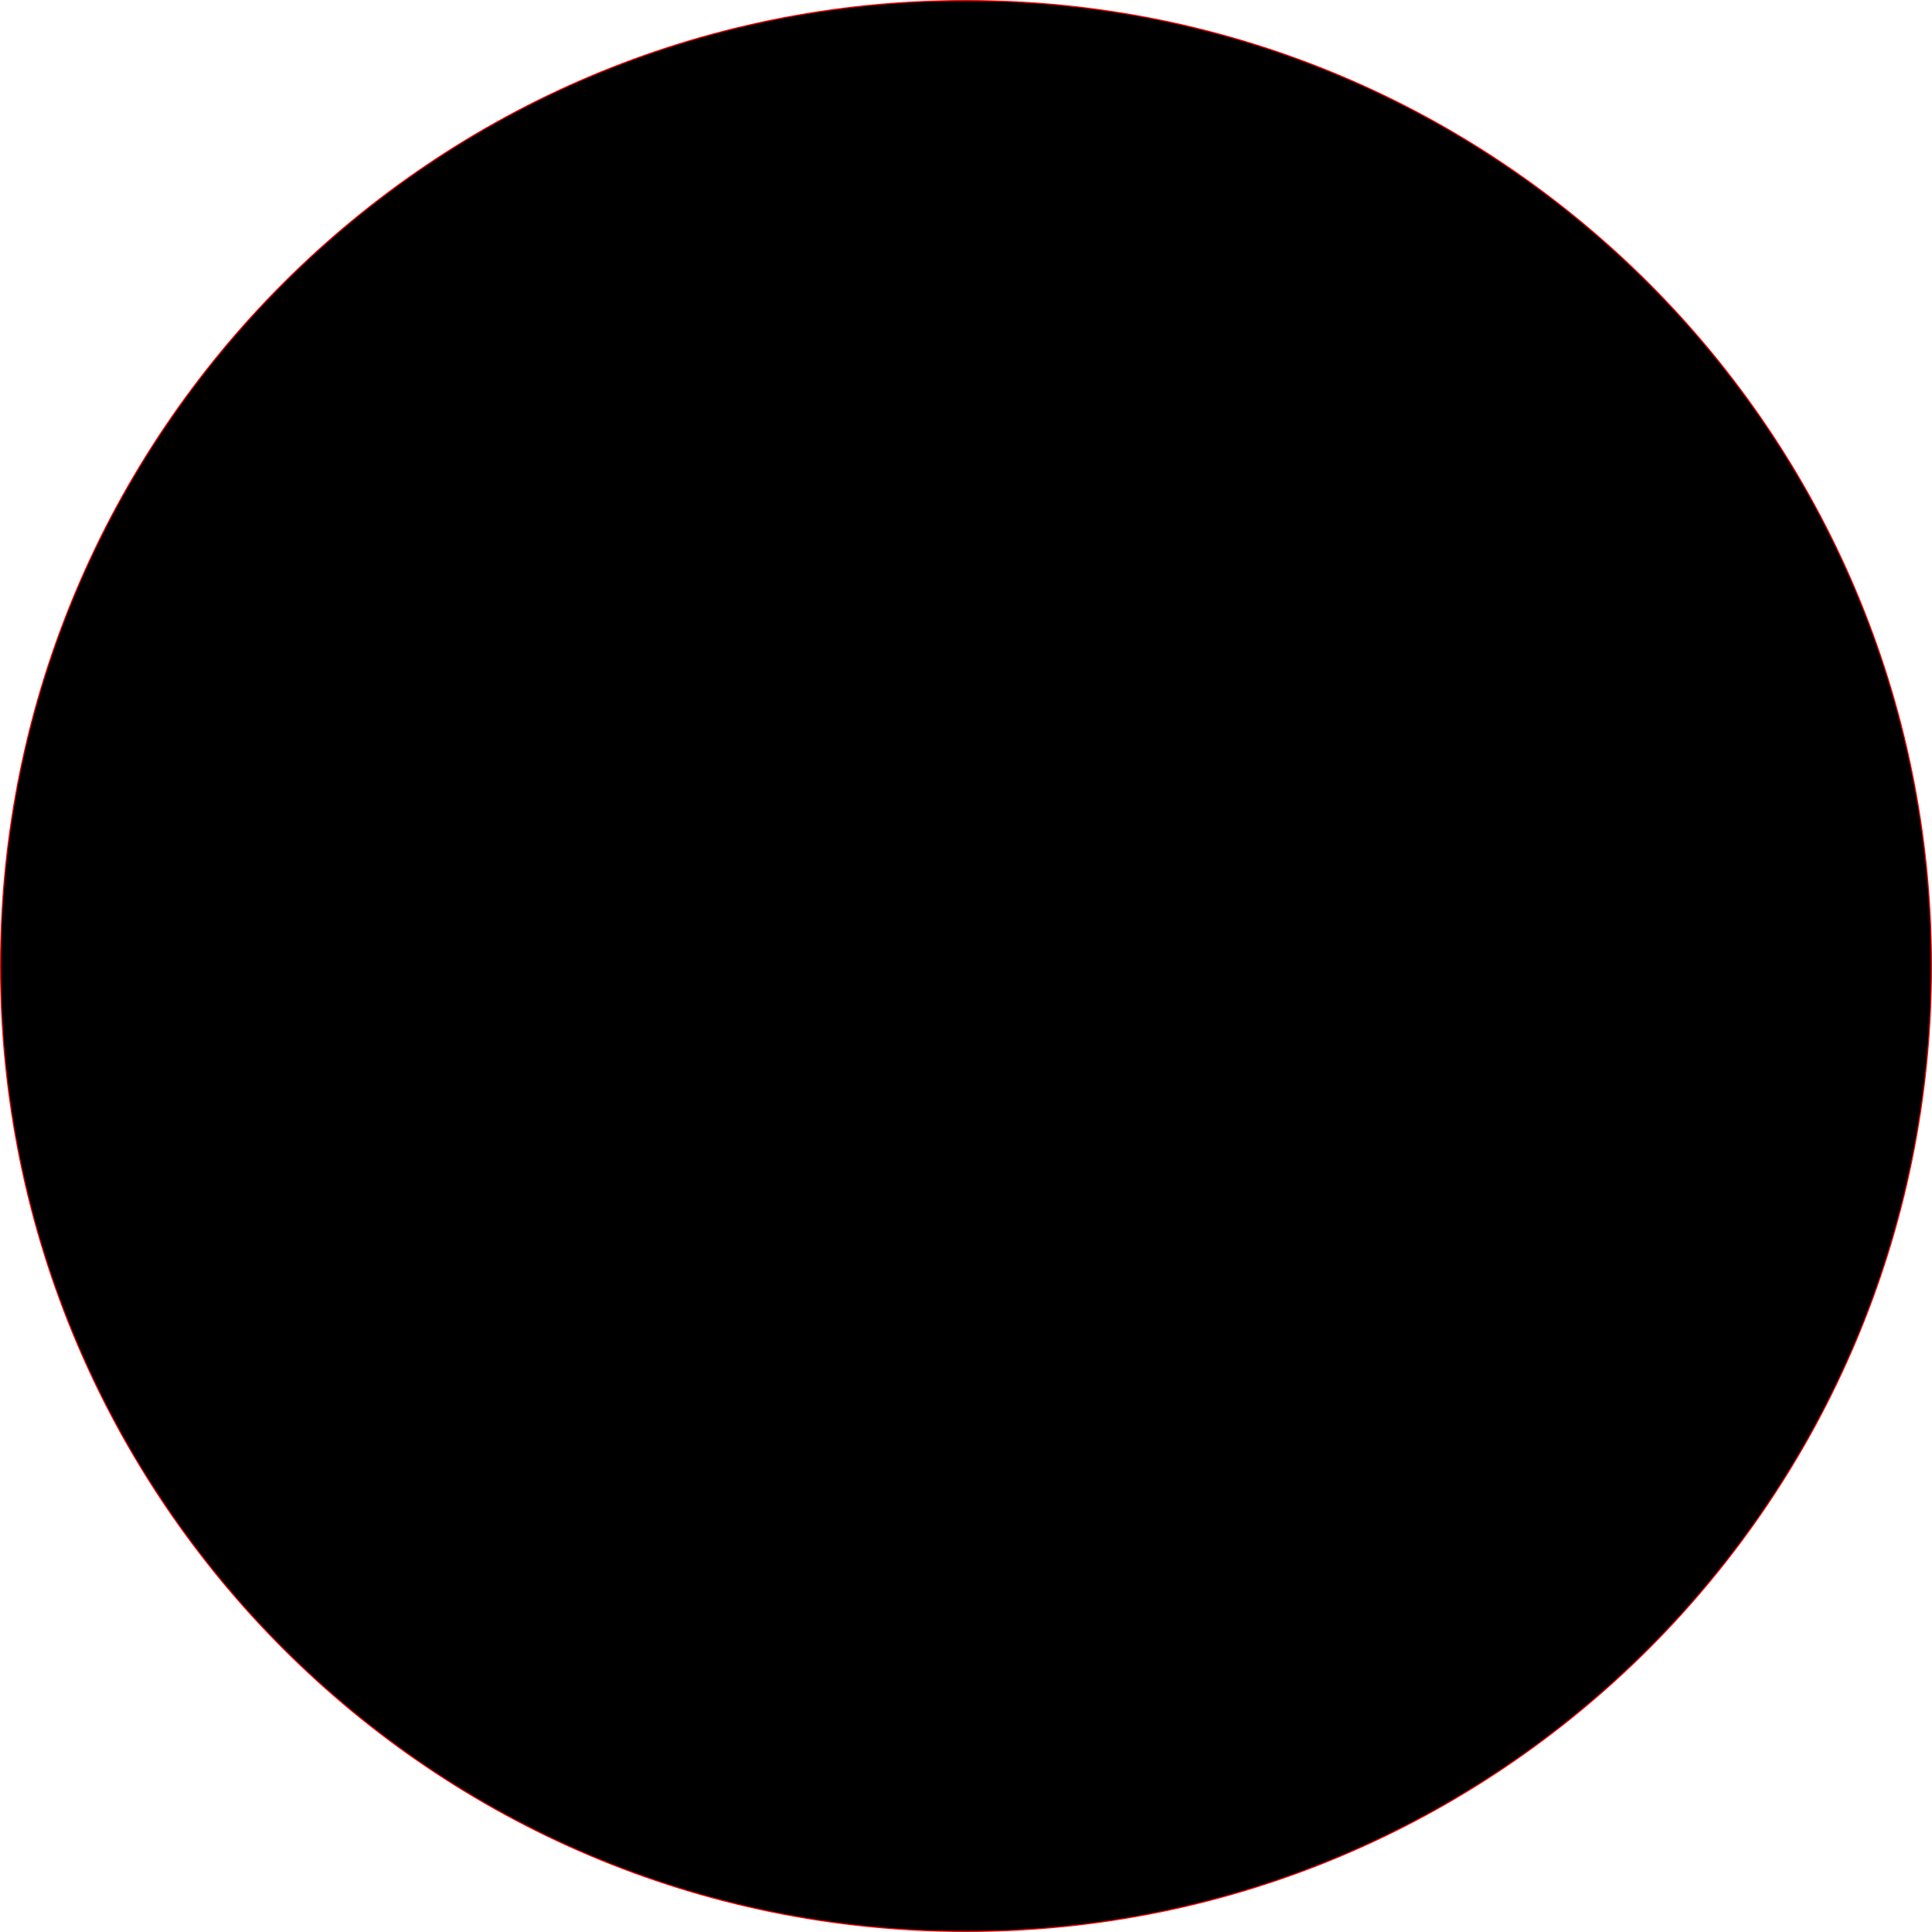
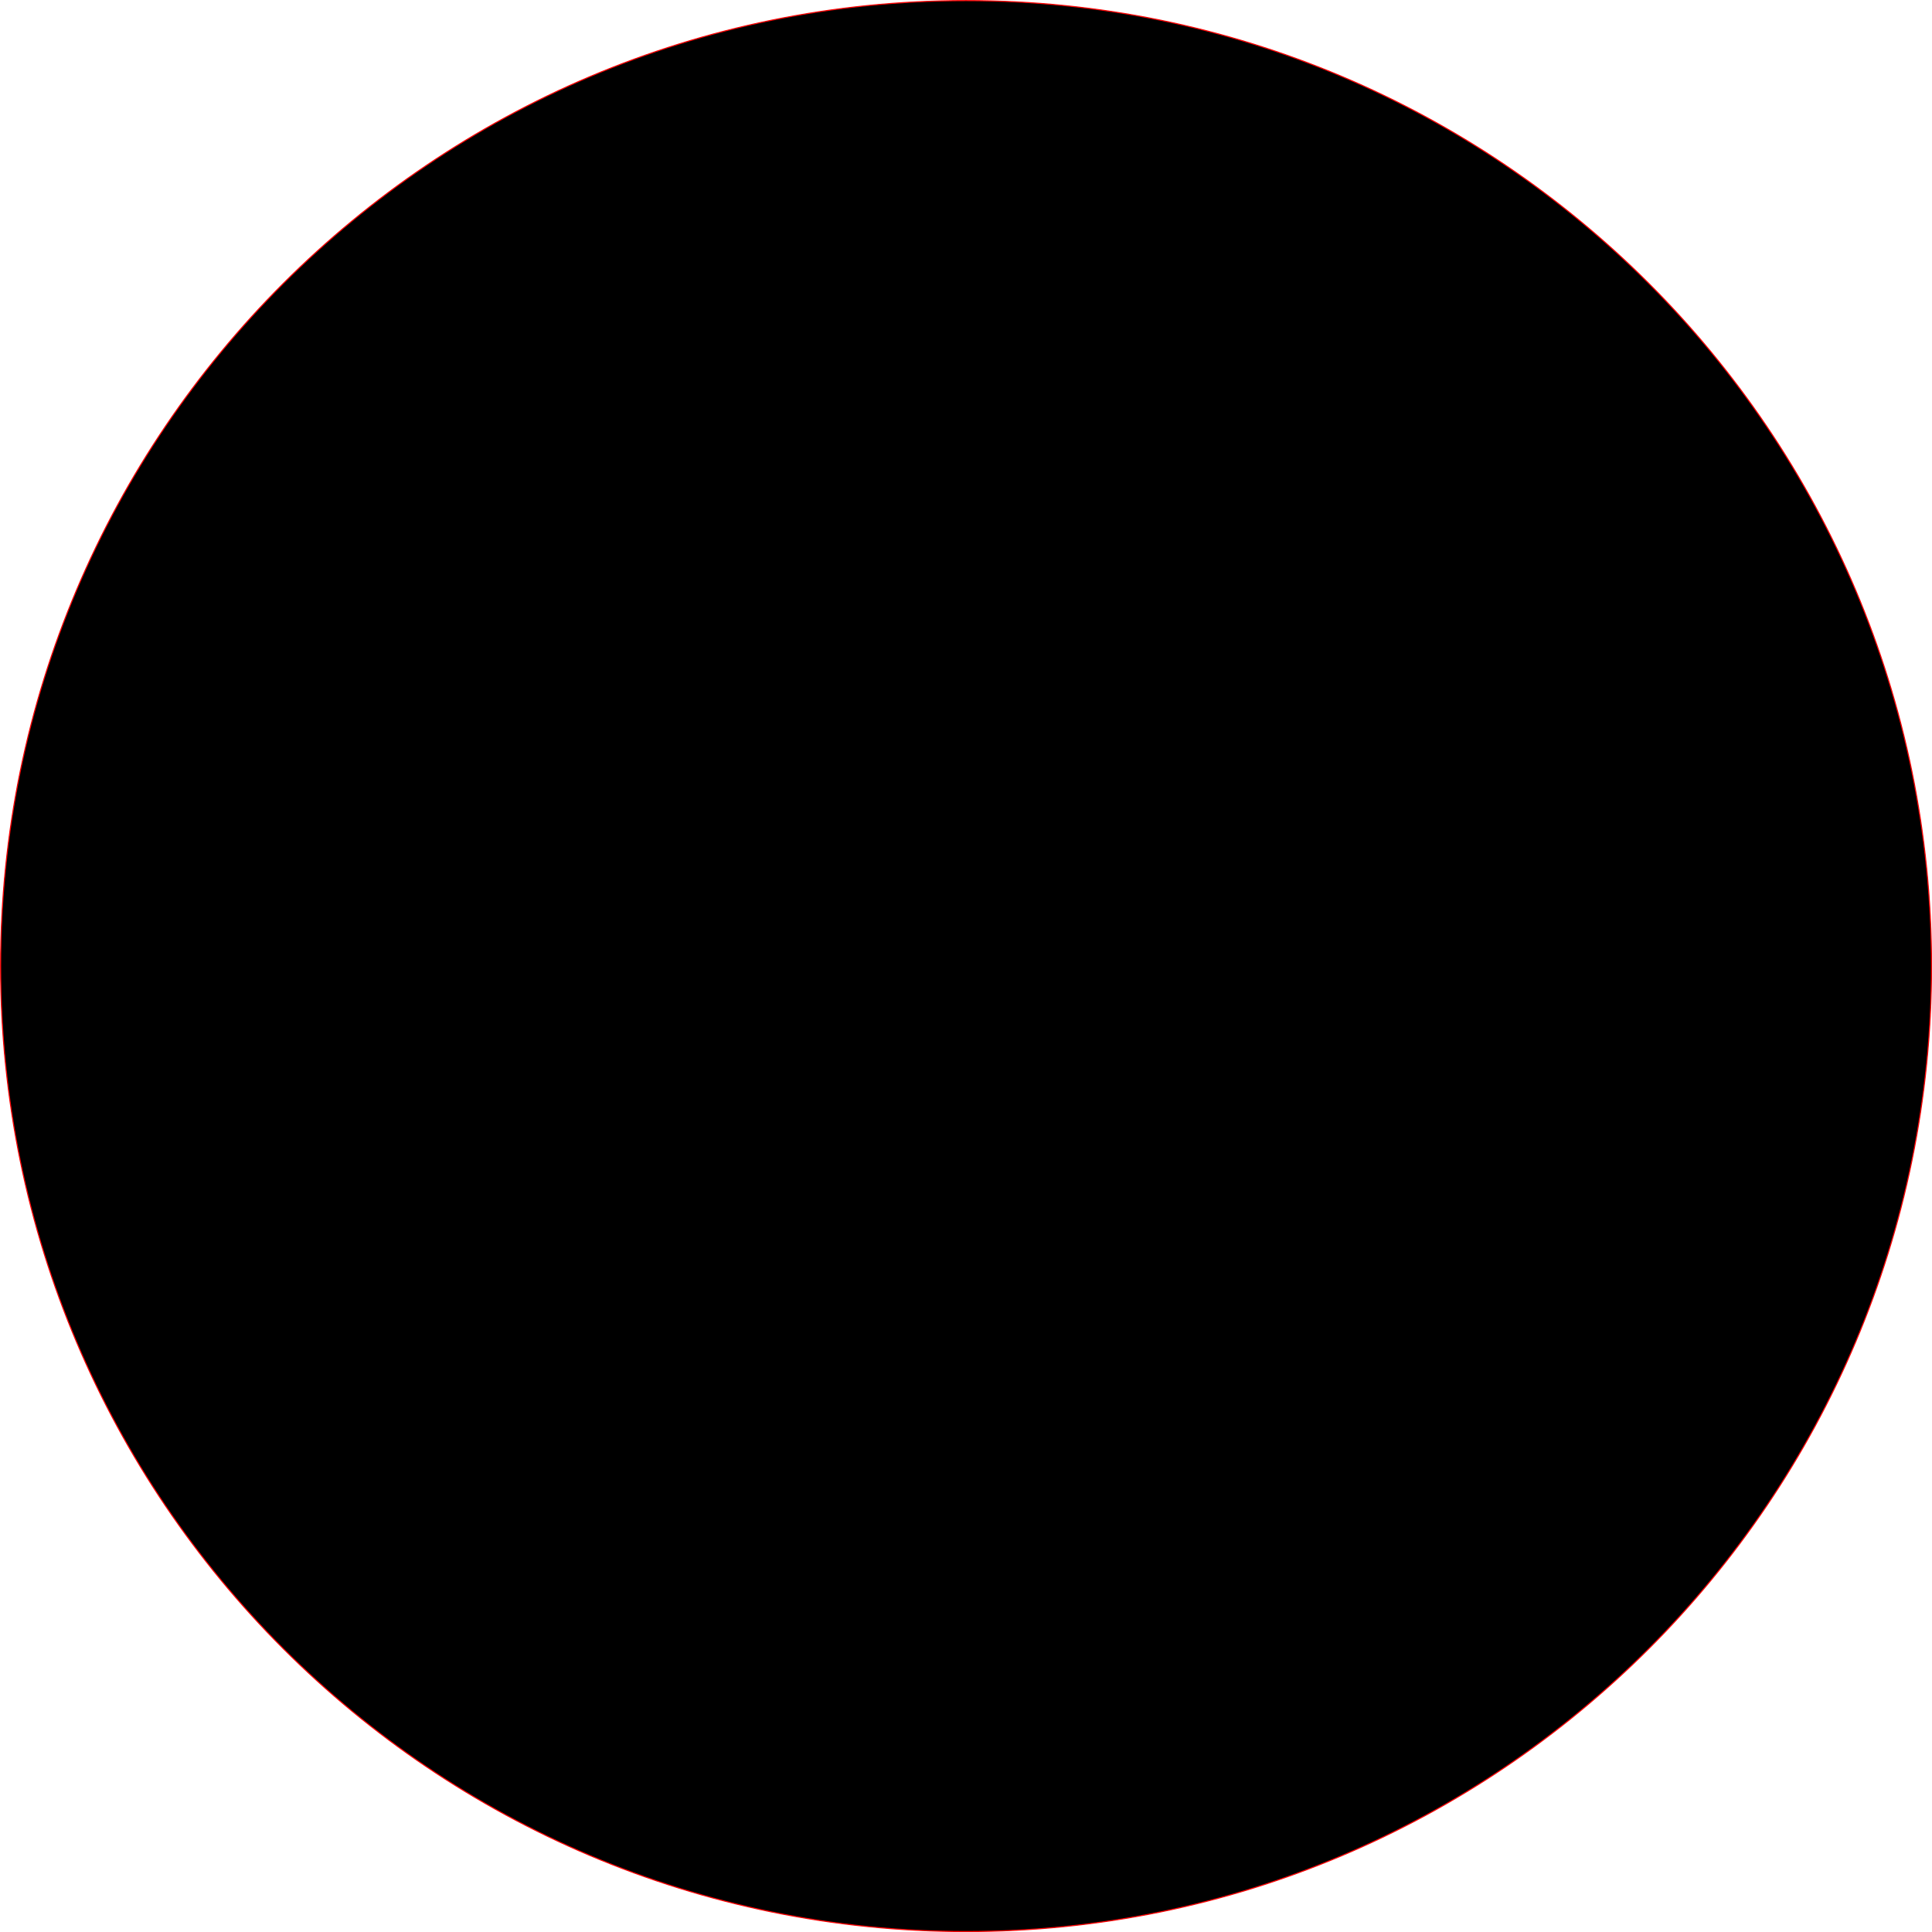
- <svg xmlns="http://www.w3.org/2000/svg" width="48" height="48" viewBox="0 0 12.7 12.7" version="1.1" id="svg1">
-   <defs id="defs1" />
-   <g id="layer1">
-     <g fill="none" id="frame-7" stroke="#ff0000" stroke-width="0.02" transform="matrix(0.3525819,0,0,0.352582,0.00352562,0.00352328)" style="fill:#000000">
-       <path d="M 36,18 A 18,18 0 0 0 0,18 18,18 0 0 0 36,18" fill="none" id="path1-6" style="fill:#000000" />
-     </g>
-   </g>
+ <svg xmlns="http://www.w3.org/2000/svg" width="48" height="48" viewBox="0 0 12.7 12.7">
+   <path fill="none" stroke="red" stroke-width=".02" d="M36 18a18 18 0 0 0-36 0 18 18 0 0 0 36 0" style="fill:#000" transform="translate(.004 .004)scale(.35258)" />
</svg>
